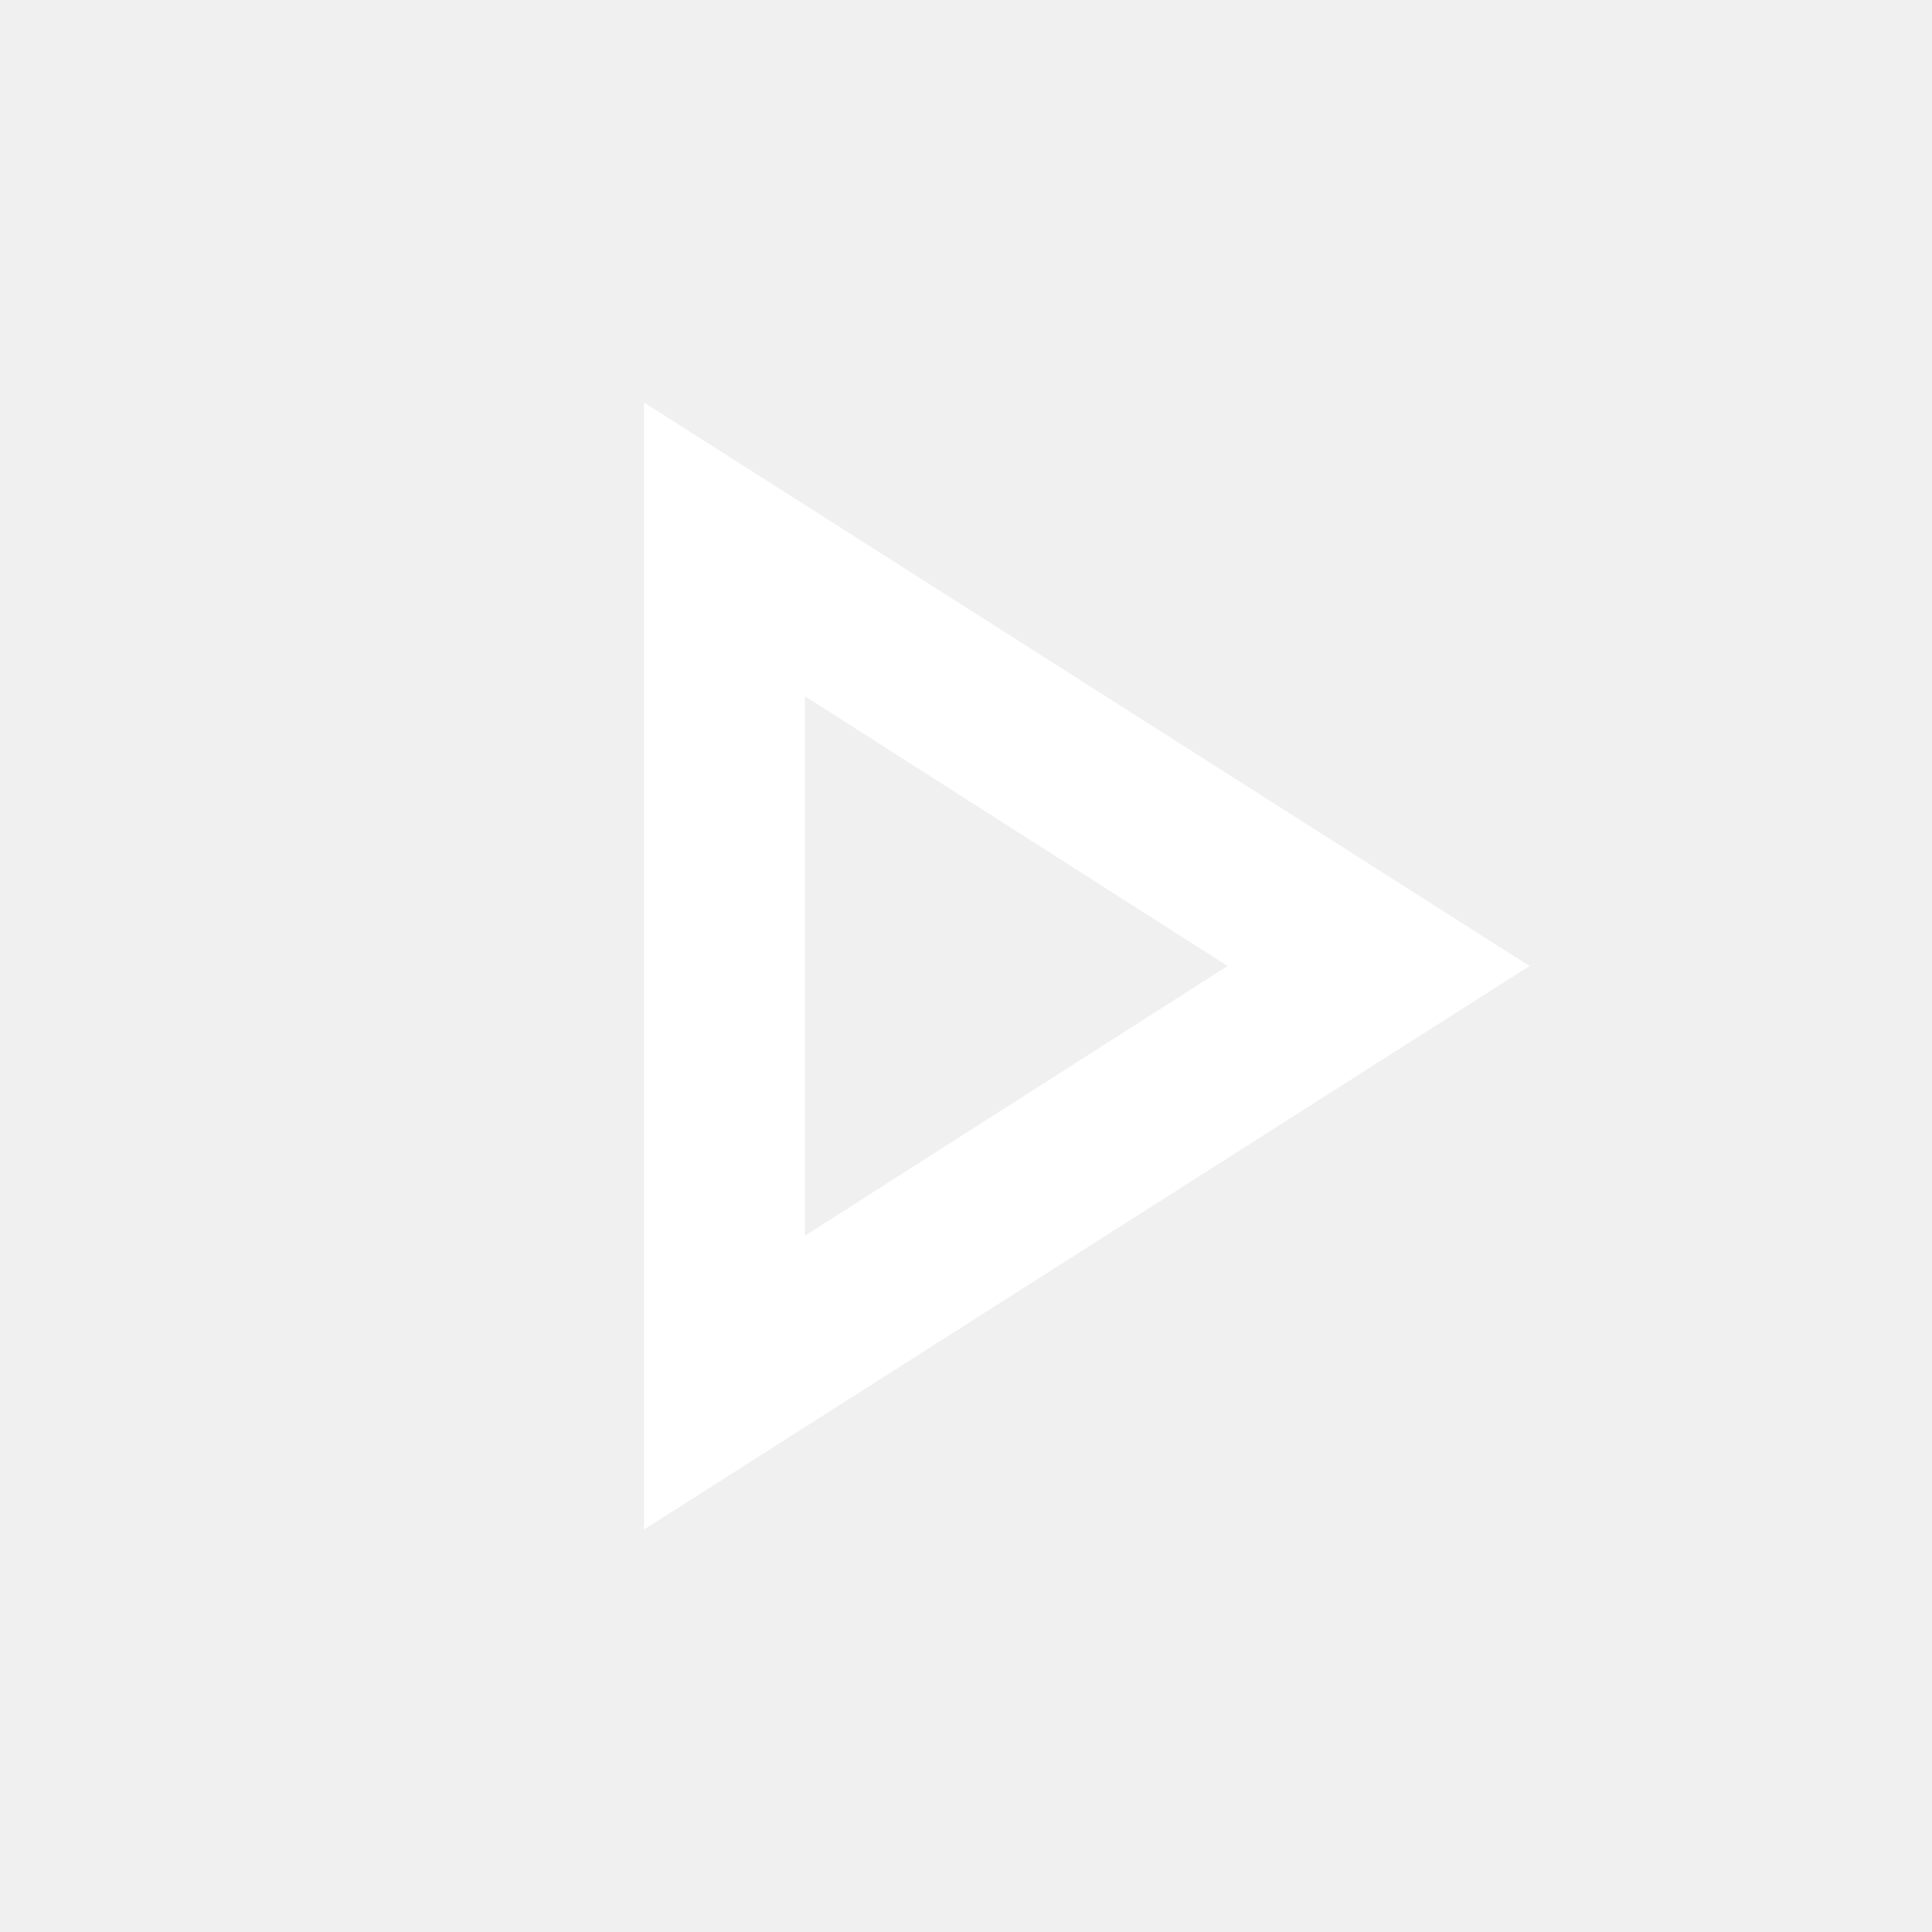
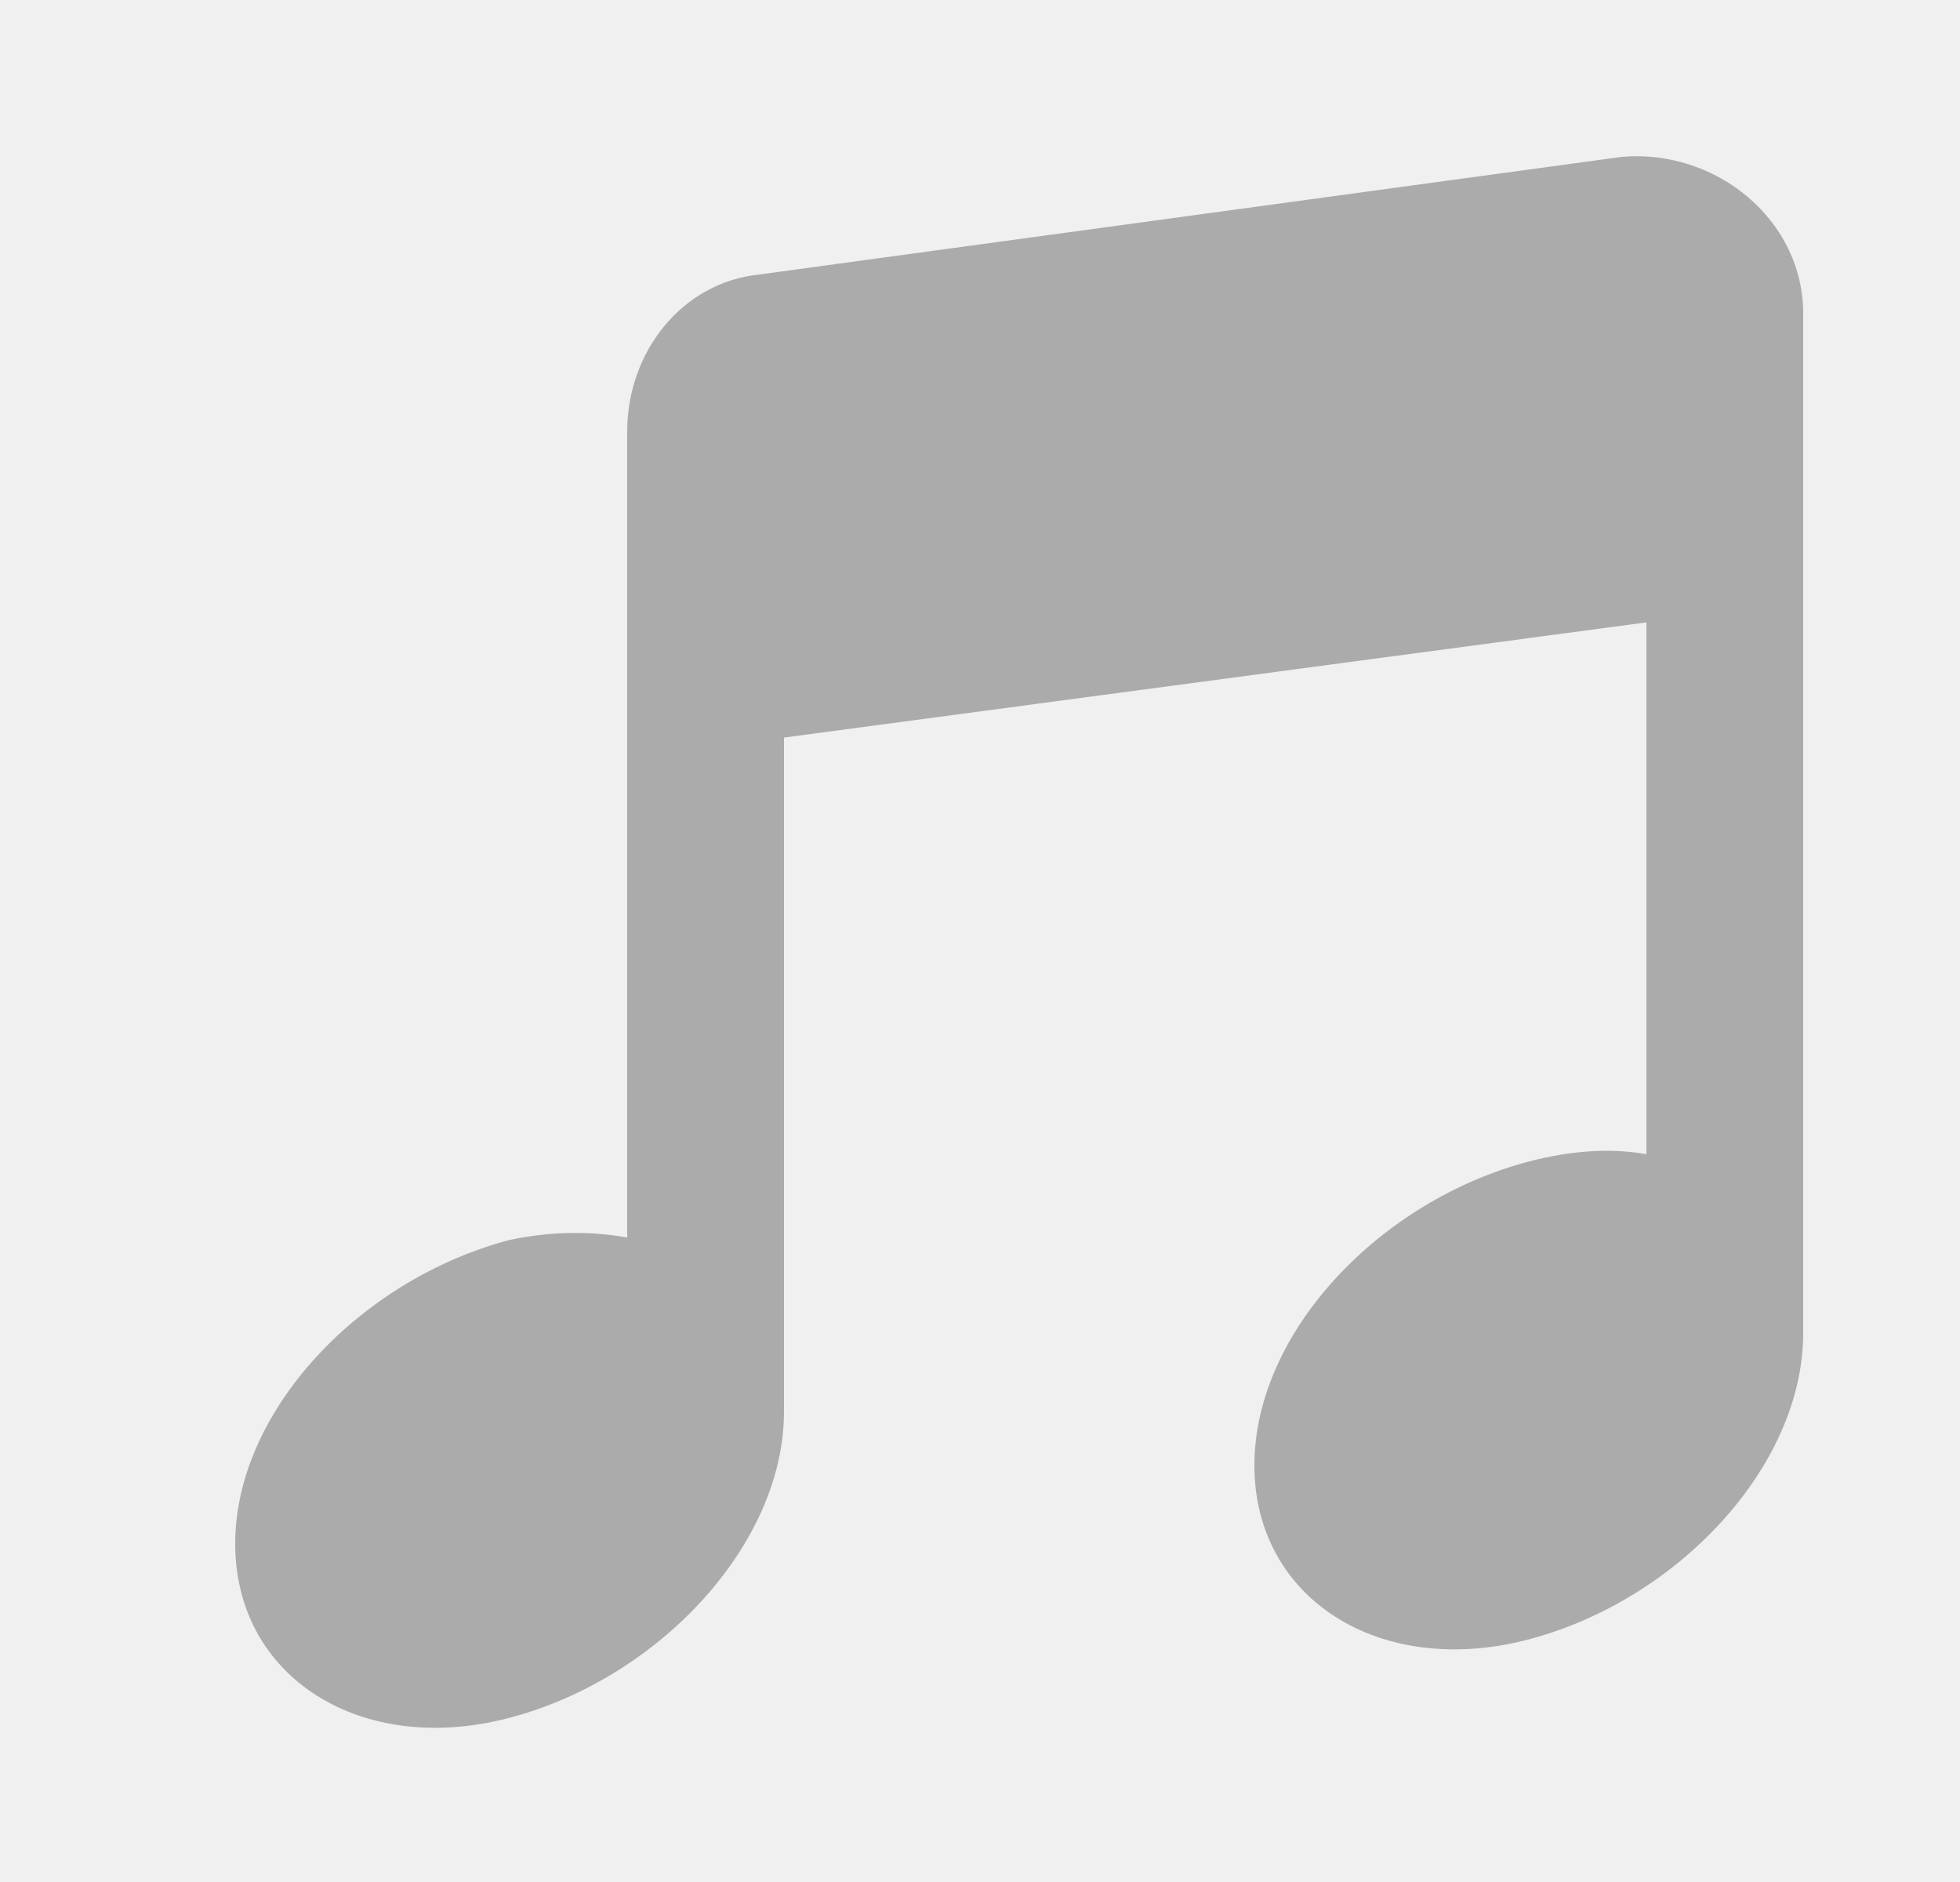
- <svg xmlns="http://www.w3.org/2000/svg" width="30" height="30" viewBox="0 0 30 30" fill="none">
-   <path d="M10 23.75V6.25L23.75 15L10 23.75ZM12.5 19.188L19.062 15L12.5 10.812V19.188Z" fill="white" />
+ <svg xmlns="http://www.w3.org/2000/svg" width="25" height="24" viewBox="0 0 25 24" fill="none">
+   <g clip-path="url(#clip0_828_3347)">
+     <path d="M20.688 2L9.688 3.5C8.688 3.602 8 4.5 8 5.5V15.781C7.539 15.699 7.039 15.699 6.5 15.812C4.602 16.312 3 17.988 3 19.688C3 21.387 4.602 22.406 6.5 21.906C8.398 21.406 10 19.699 10 18V9.406L21 7.937V14.719C20.539 14.637 20.039 14.672 19.5 14.812C17.602 15.312 16 16.988 16 18.688C16 20.387 17.602 21.406 19.5 20.906C21.398 20.406 23 18.699 23 17V4C23 2.801 21.887 1.898 20.688 2Z" fill="#ABABAB" />
+   </g>
+   <defs>
+     <clipPath id="clip0_828_3347">
+       <rect width="24" height="24" fill="white" transform="translate(0.5)" />
+     </clipPath>
+   </defs>
</svg>
